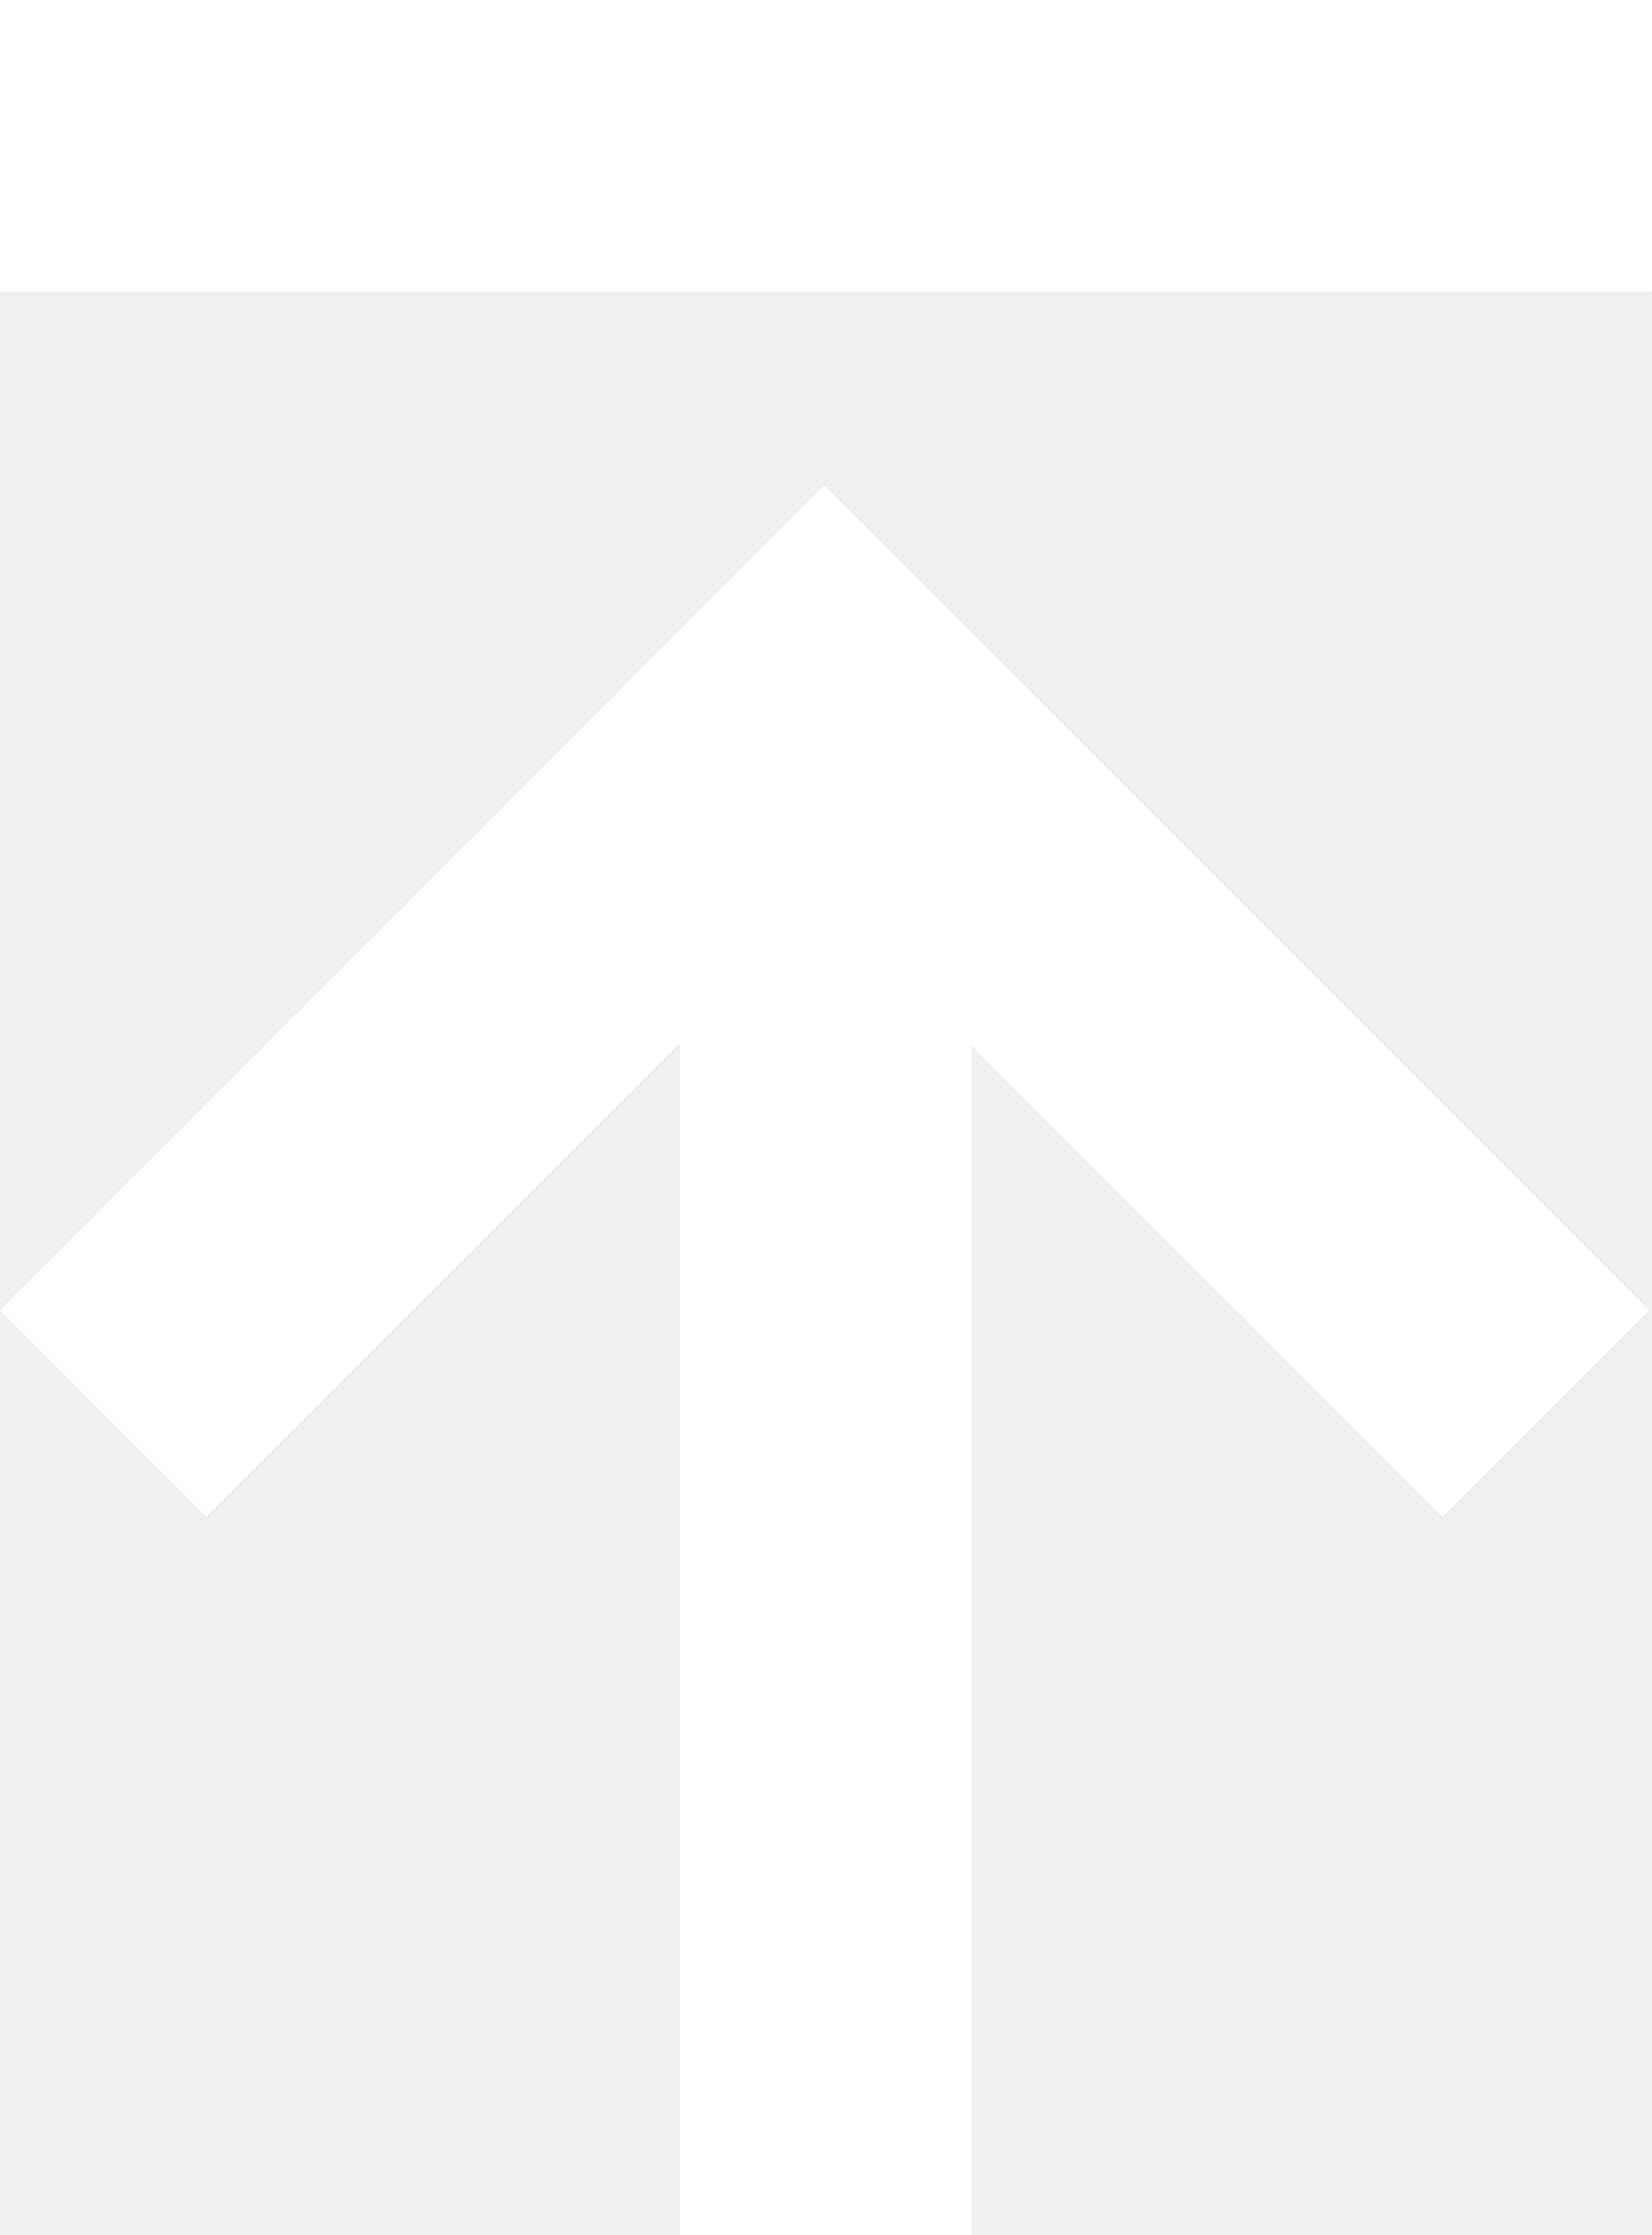
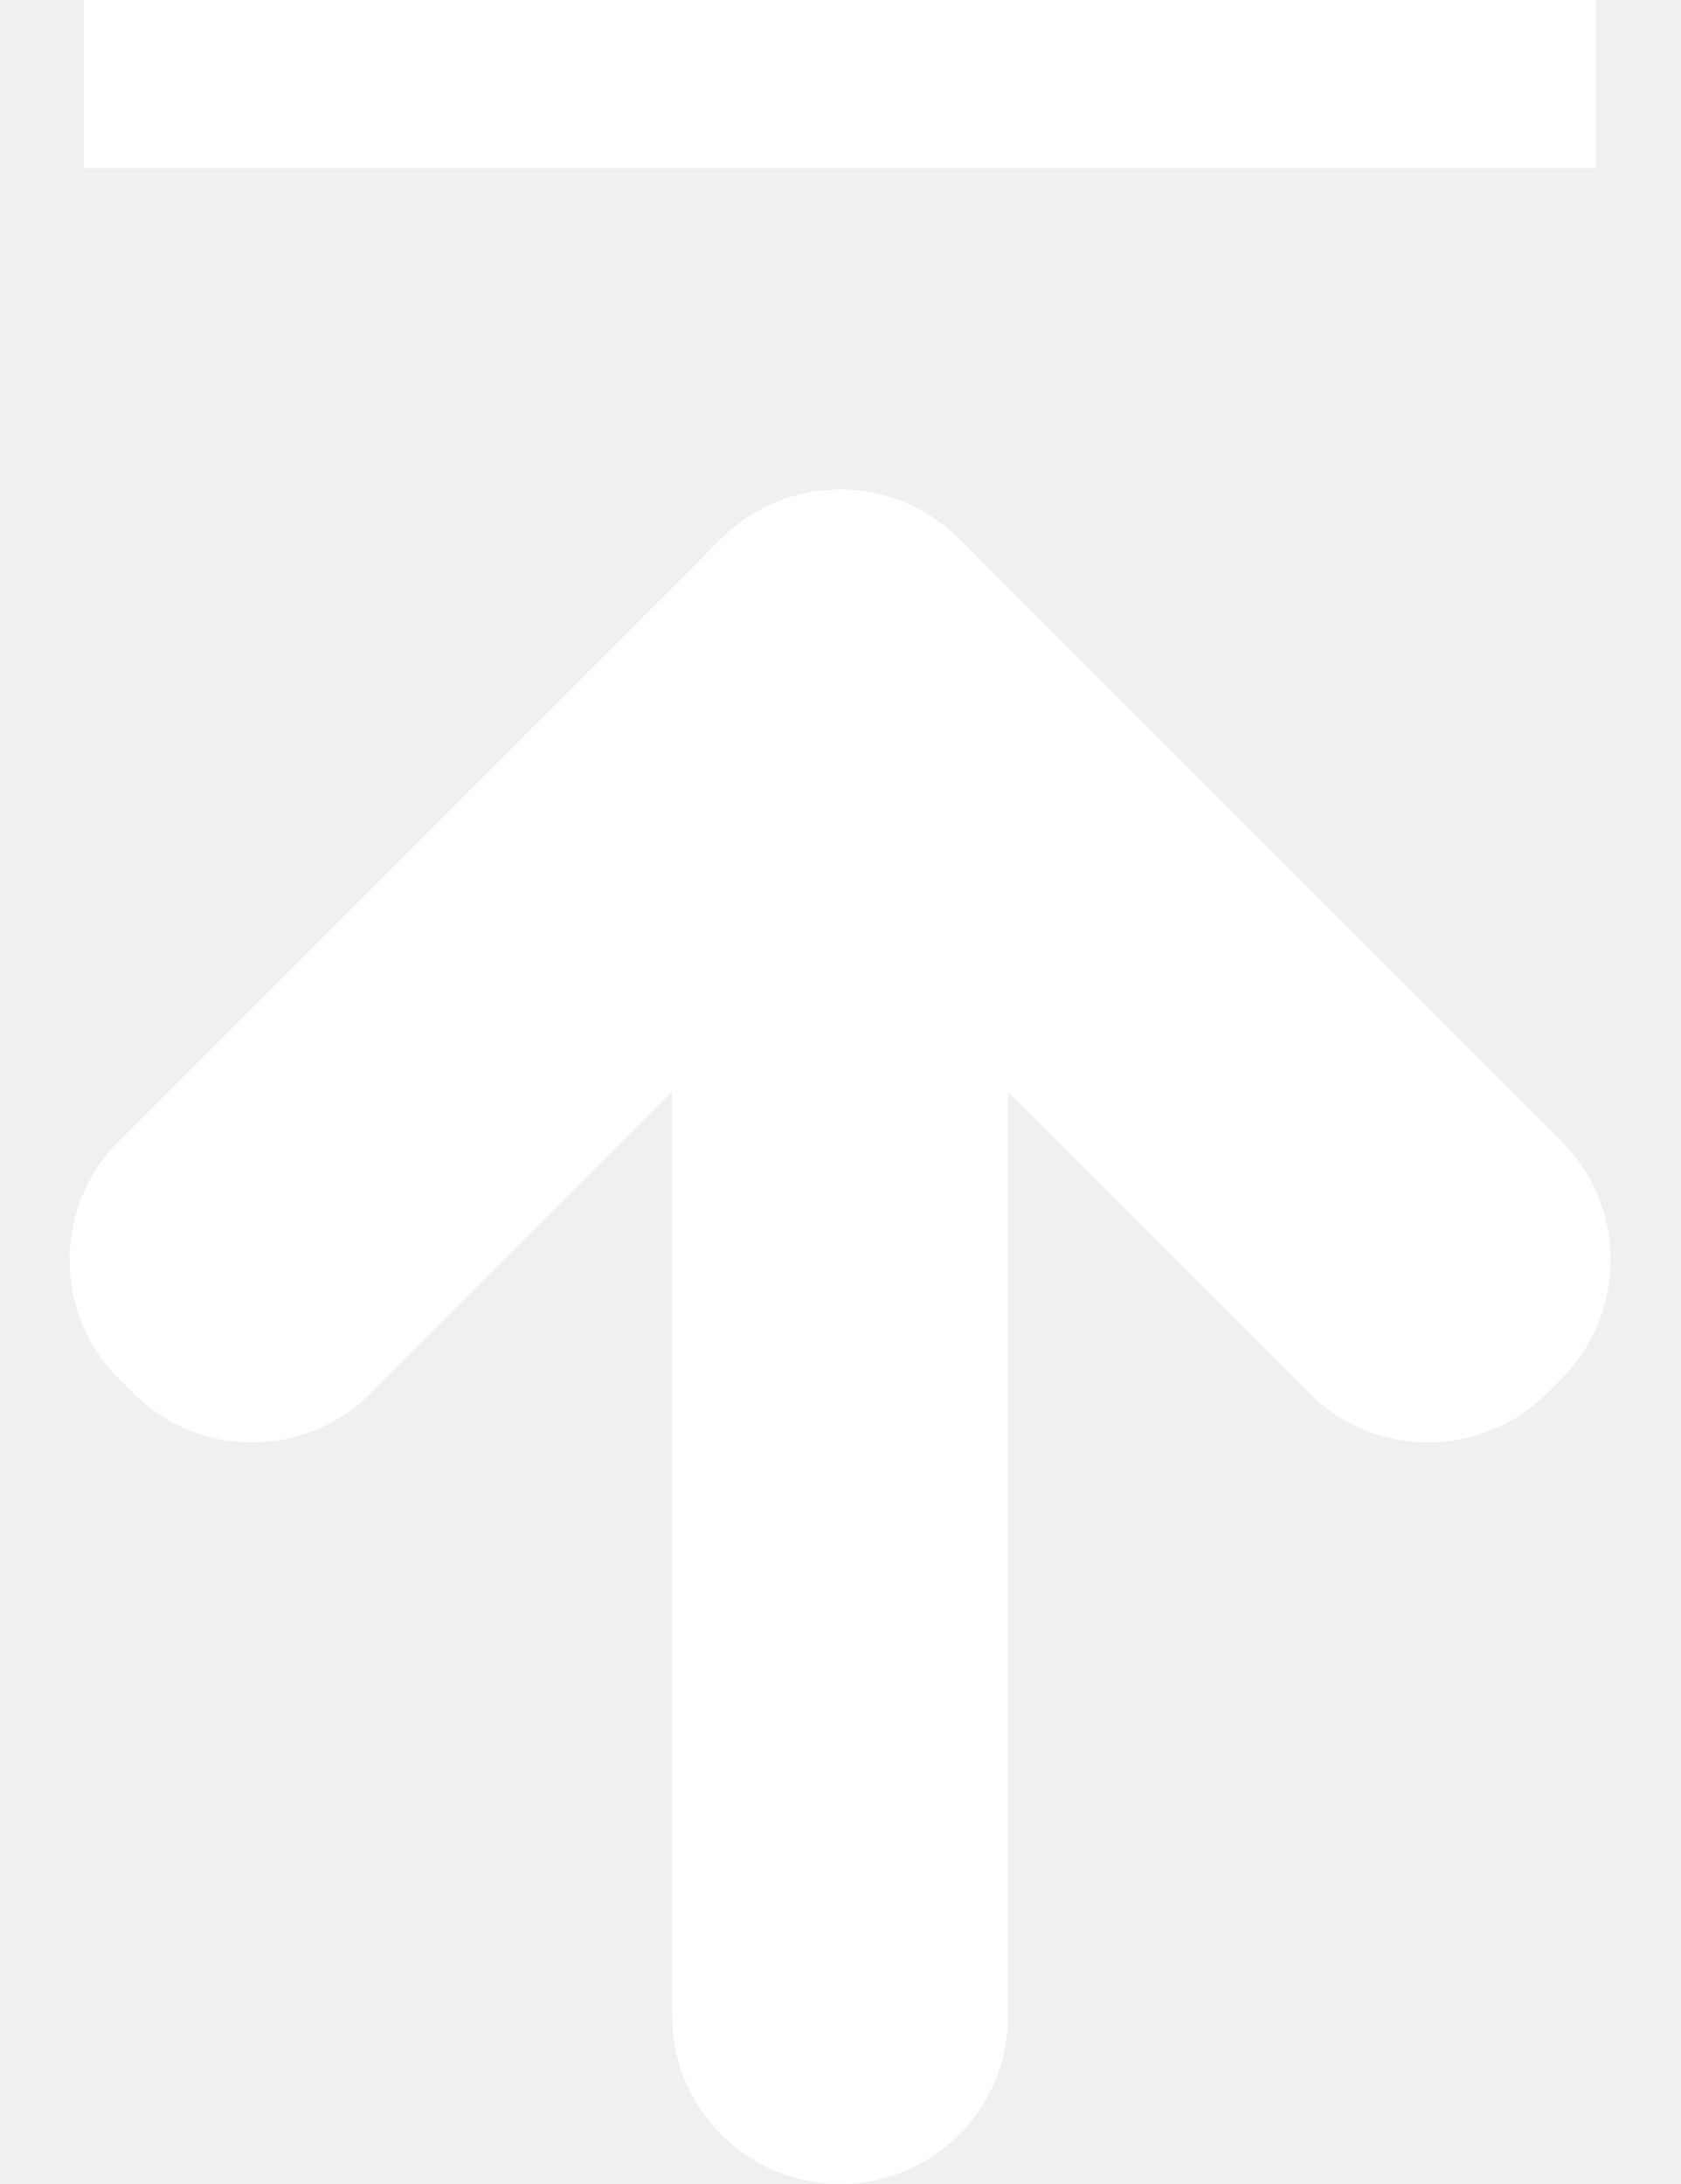
- <svg xmlns="http://www.w3.org/2000/svg" width="17" height="23" viewBox="0 0 17 23" fill="none">
-   <path d="M7 23L7 7H10L10 23H7Z" fill="white" />
-   <path d="M17 3L2.62268e-07 3L0 1.48619e-06L17 0V3Z" fill="white" />
-   <path d="M2.62268e-07 13.485L8.485 5L10.607 7.121L2.121 15.607L2.62268e-07 13.485Z" fill="white" />
-   <path d="M14.849 15.606L6.364 7.121L8.485 5L16.971 13.485L14.849 15.606Z" fill="white" />
+ <svg xmlns="http://www.w3.org/2000/svg" width="20" height="26" viewBox="0 0 20 26" fill="none">
+   <rect x="8" y="7" width="4" height="19" rx="2" fill="white" />
+   <path d="M11.586 6.586L11.414 6.414C10.633 5.633 9.367 5.633 8.586 6.414L1.414 13.586C0.633 14.367 0.633 15.633 1.414 16.414L1.586 16.586C2.367 17.367 3.633 17.367 4.414 16.586L11.586 9.414C12.367 8.633 12.367 7.367 11.586 6.586Z" fill="white" />
+   <path d="M18.414 16.586L18.586 16.414C19.367 15.633 19.367 14.367 18.586 13.586L11.414 6.414C10.633 5.633 9.367 5.633 8.586 6.414L8.414 6.586C7.633 7.367 7.633 8.633 8.414 9.414L15.586 16.586C16.367 17.367 17.633 17.367 18.414 16.586Z" fill="white" />
+   <rect x="1" width="18" height="2" fill="white" />
</svg>
